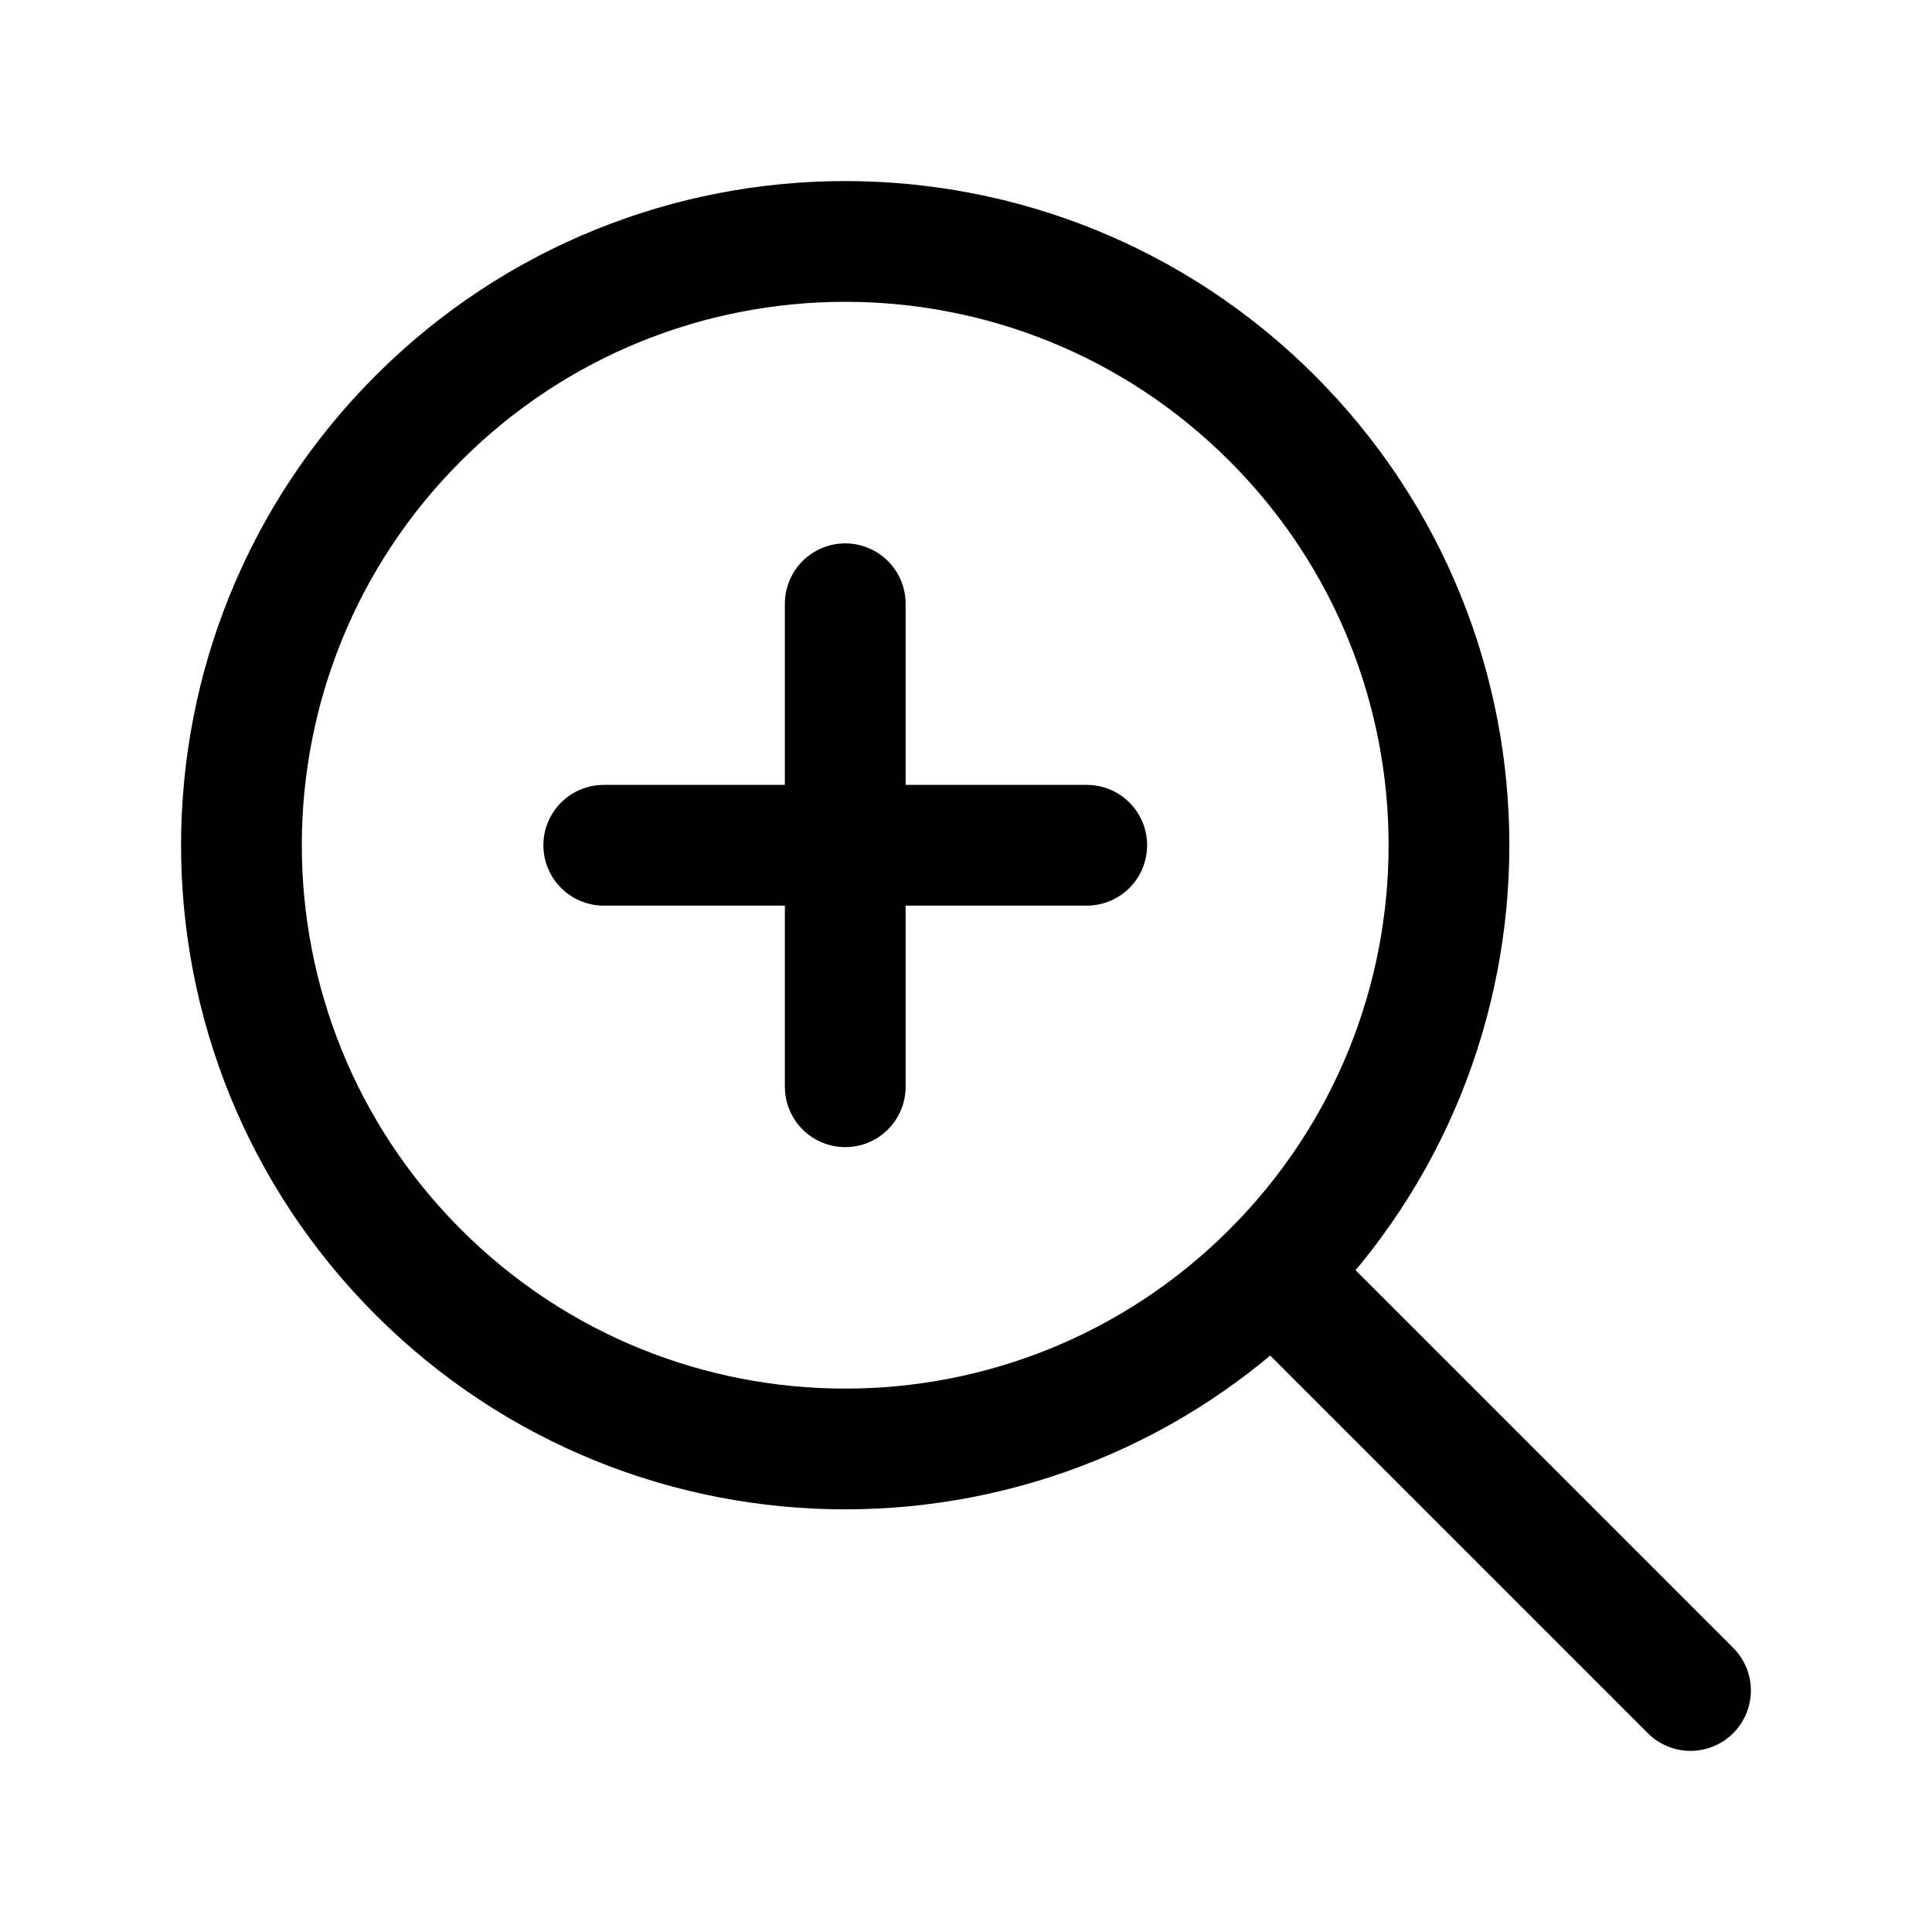
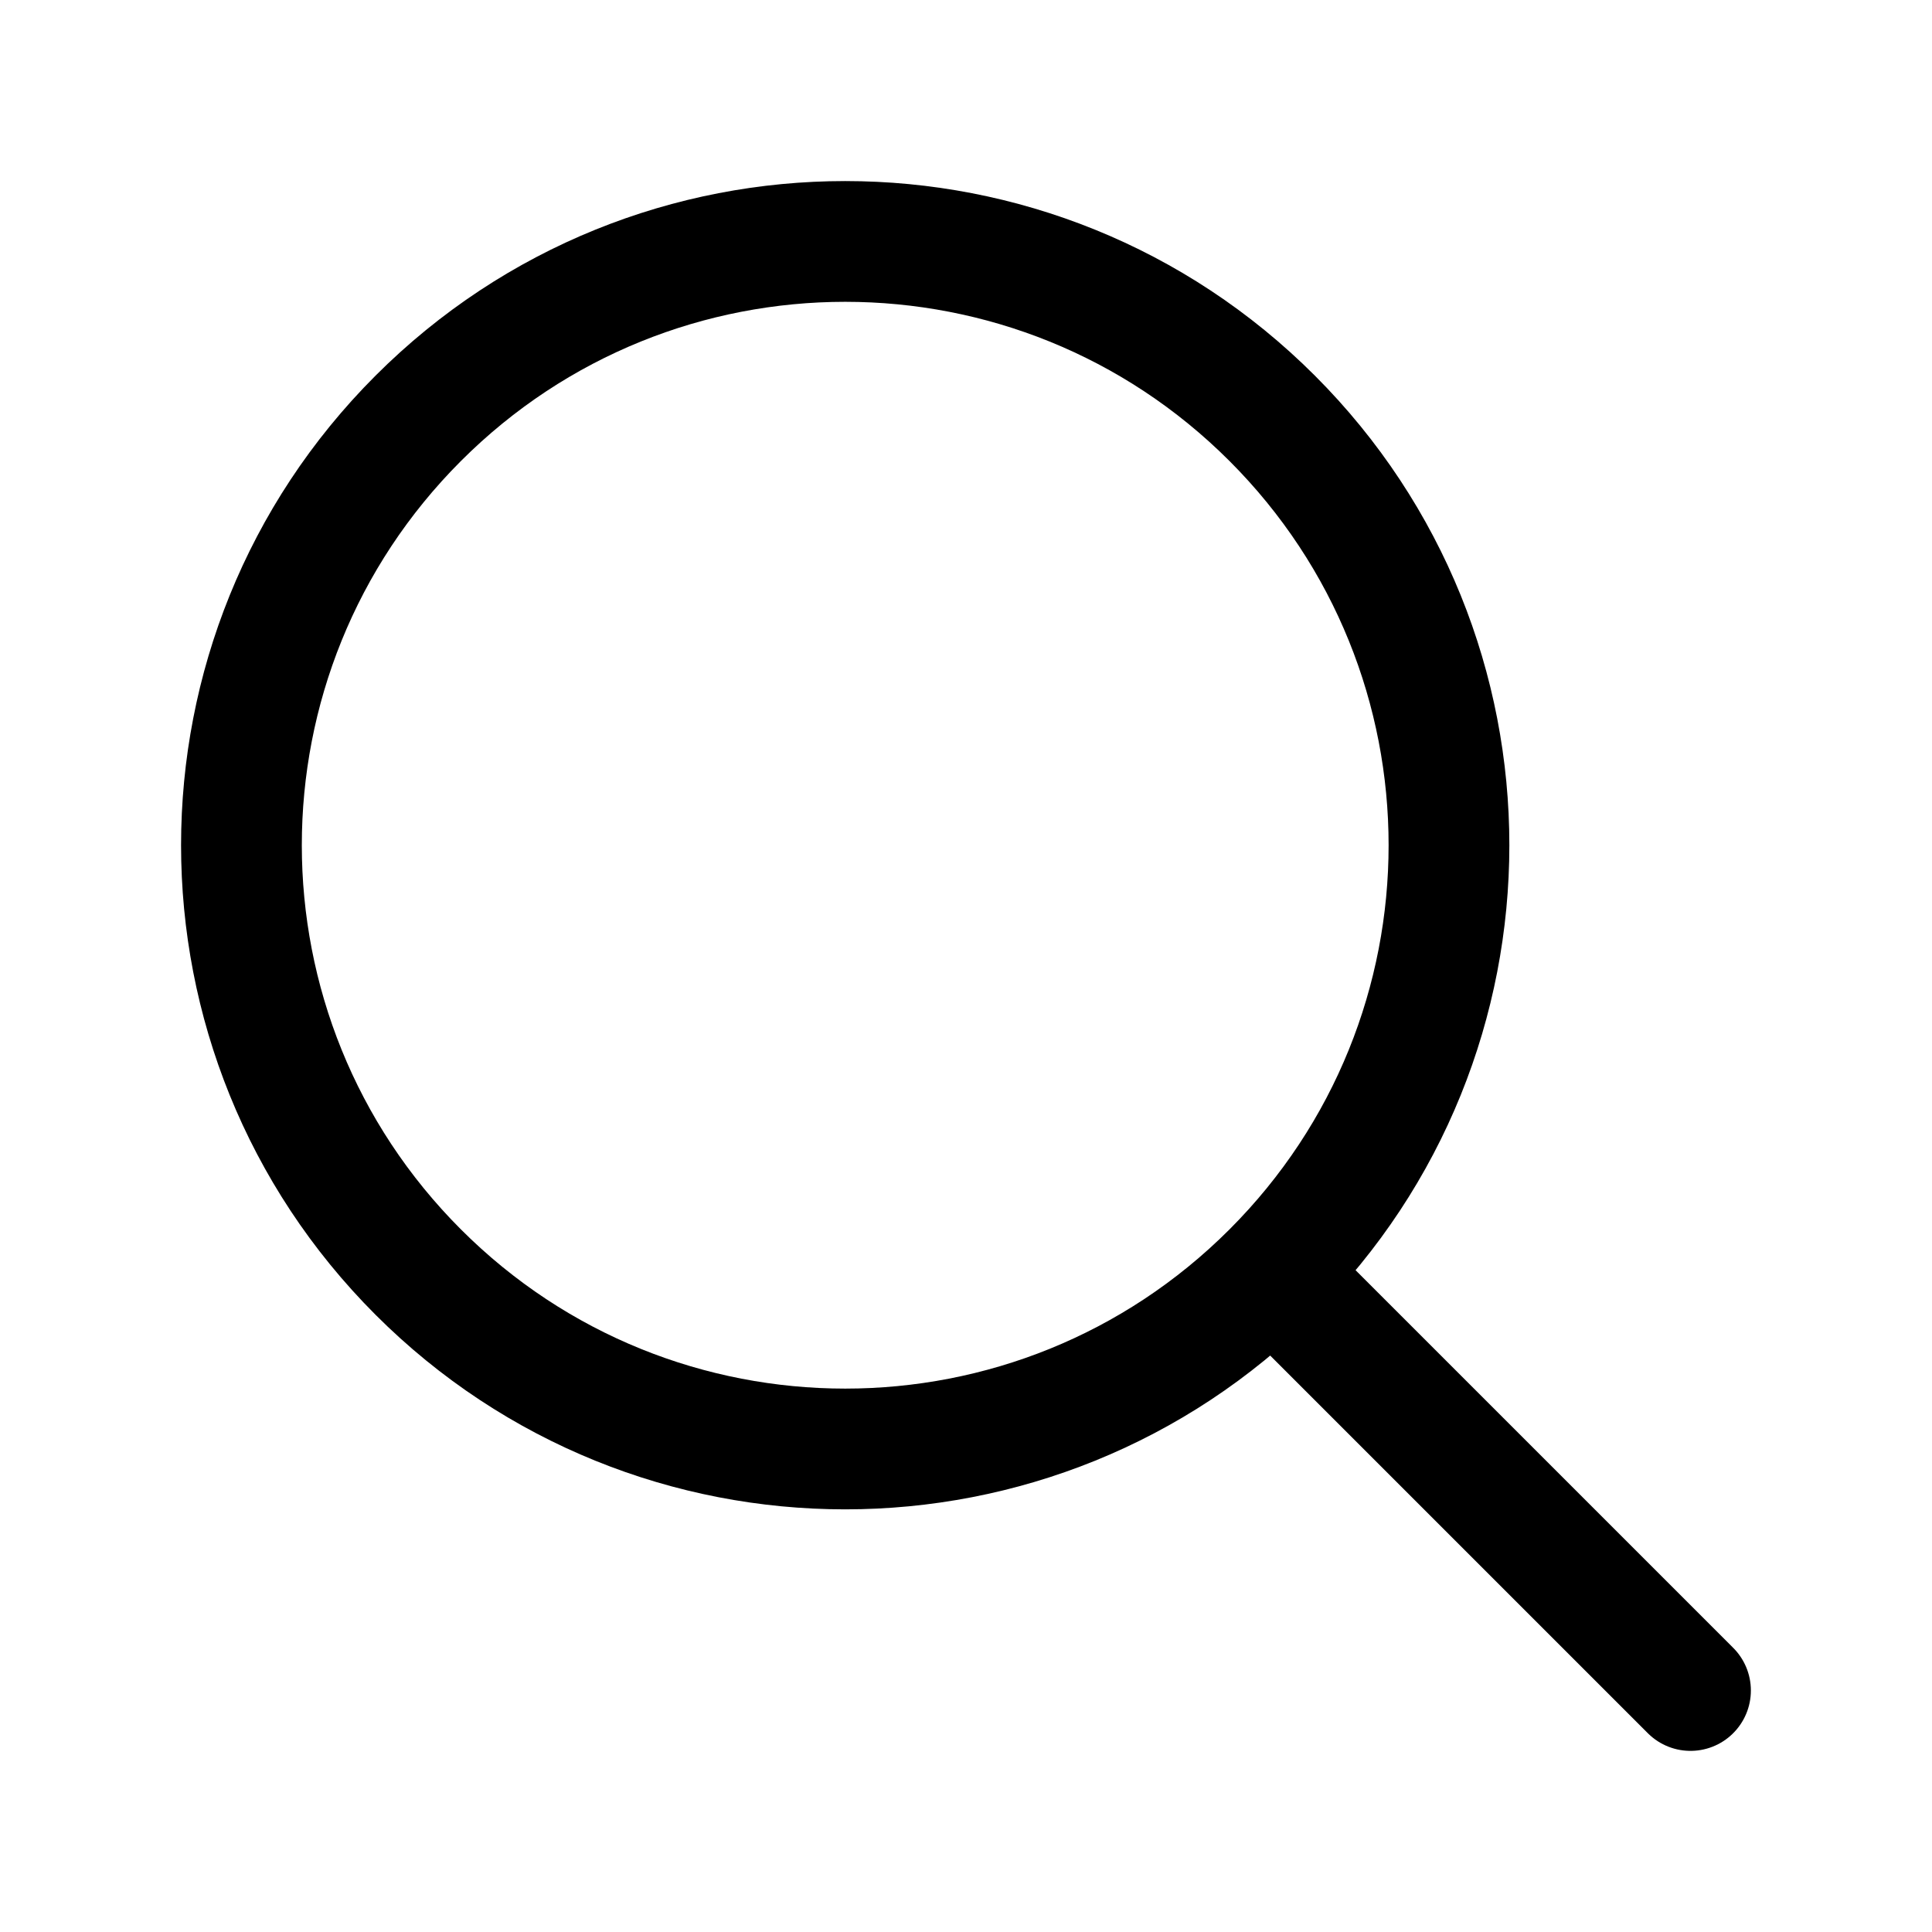
<svg xmlns="http://www.w3.org/2000/svg" fill="none" viewBox="0 0 24 24" stroke-width="1.5" stroke="currentColor" class="size-6">
-   <path stroke-linecap="round" stroke-linejoin="round" d="m21 21-5.197-5.197m0 0A7.5 7.5 0 1 0 5.196 5.196a7.5 7.5 0 0 0 10.607 10.607ZM10.5 7.5v6m3-3h-6" />
+   <path stroke-linecap="round" stroke-linejoin="round" d="m21 21-5.197-5.197m0 0A7.5 7.5 0 1 0 5.196 5.196a7.5 7.5 0 0 0 10.607 10.607Z" />
</svg>
